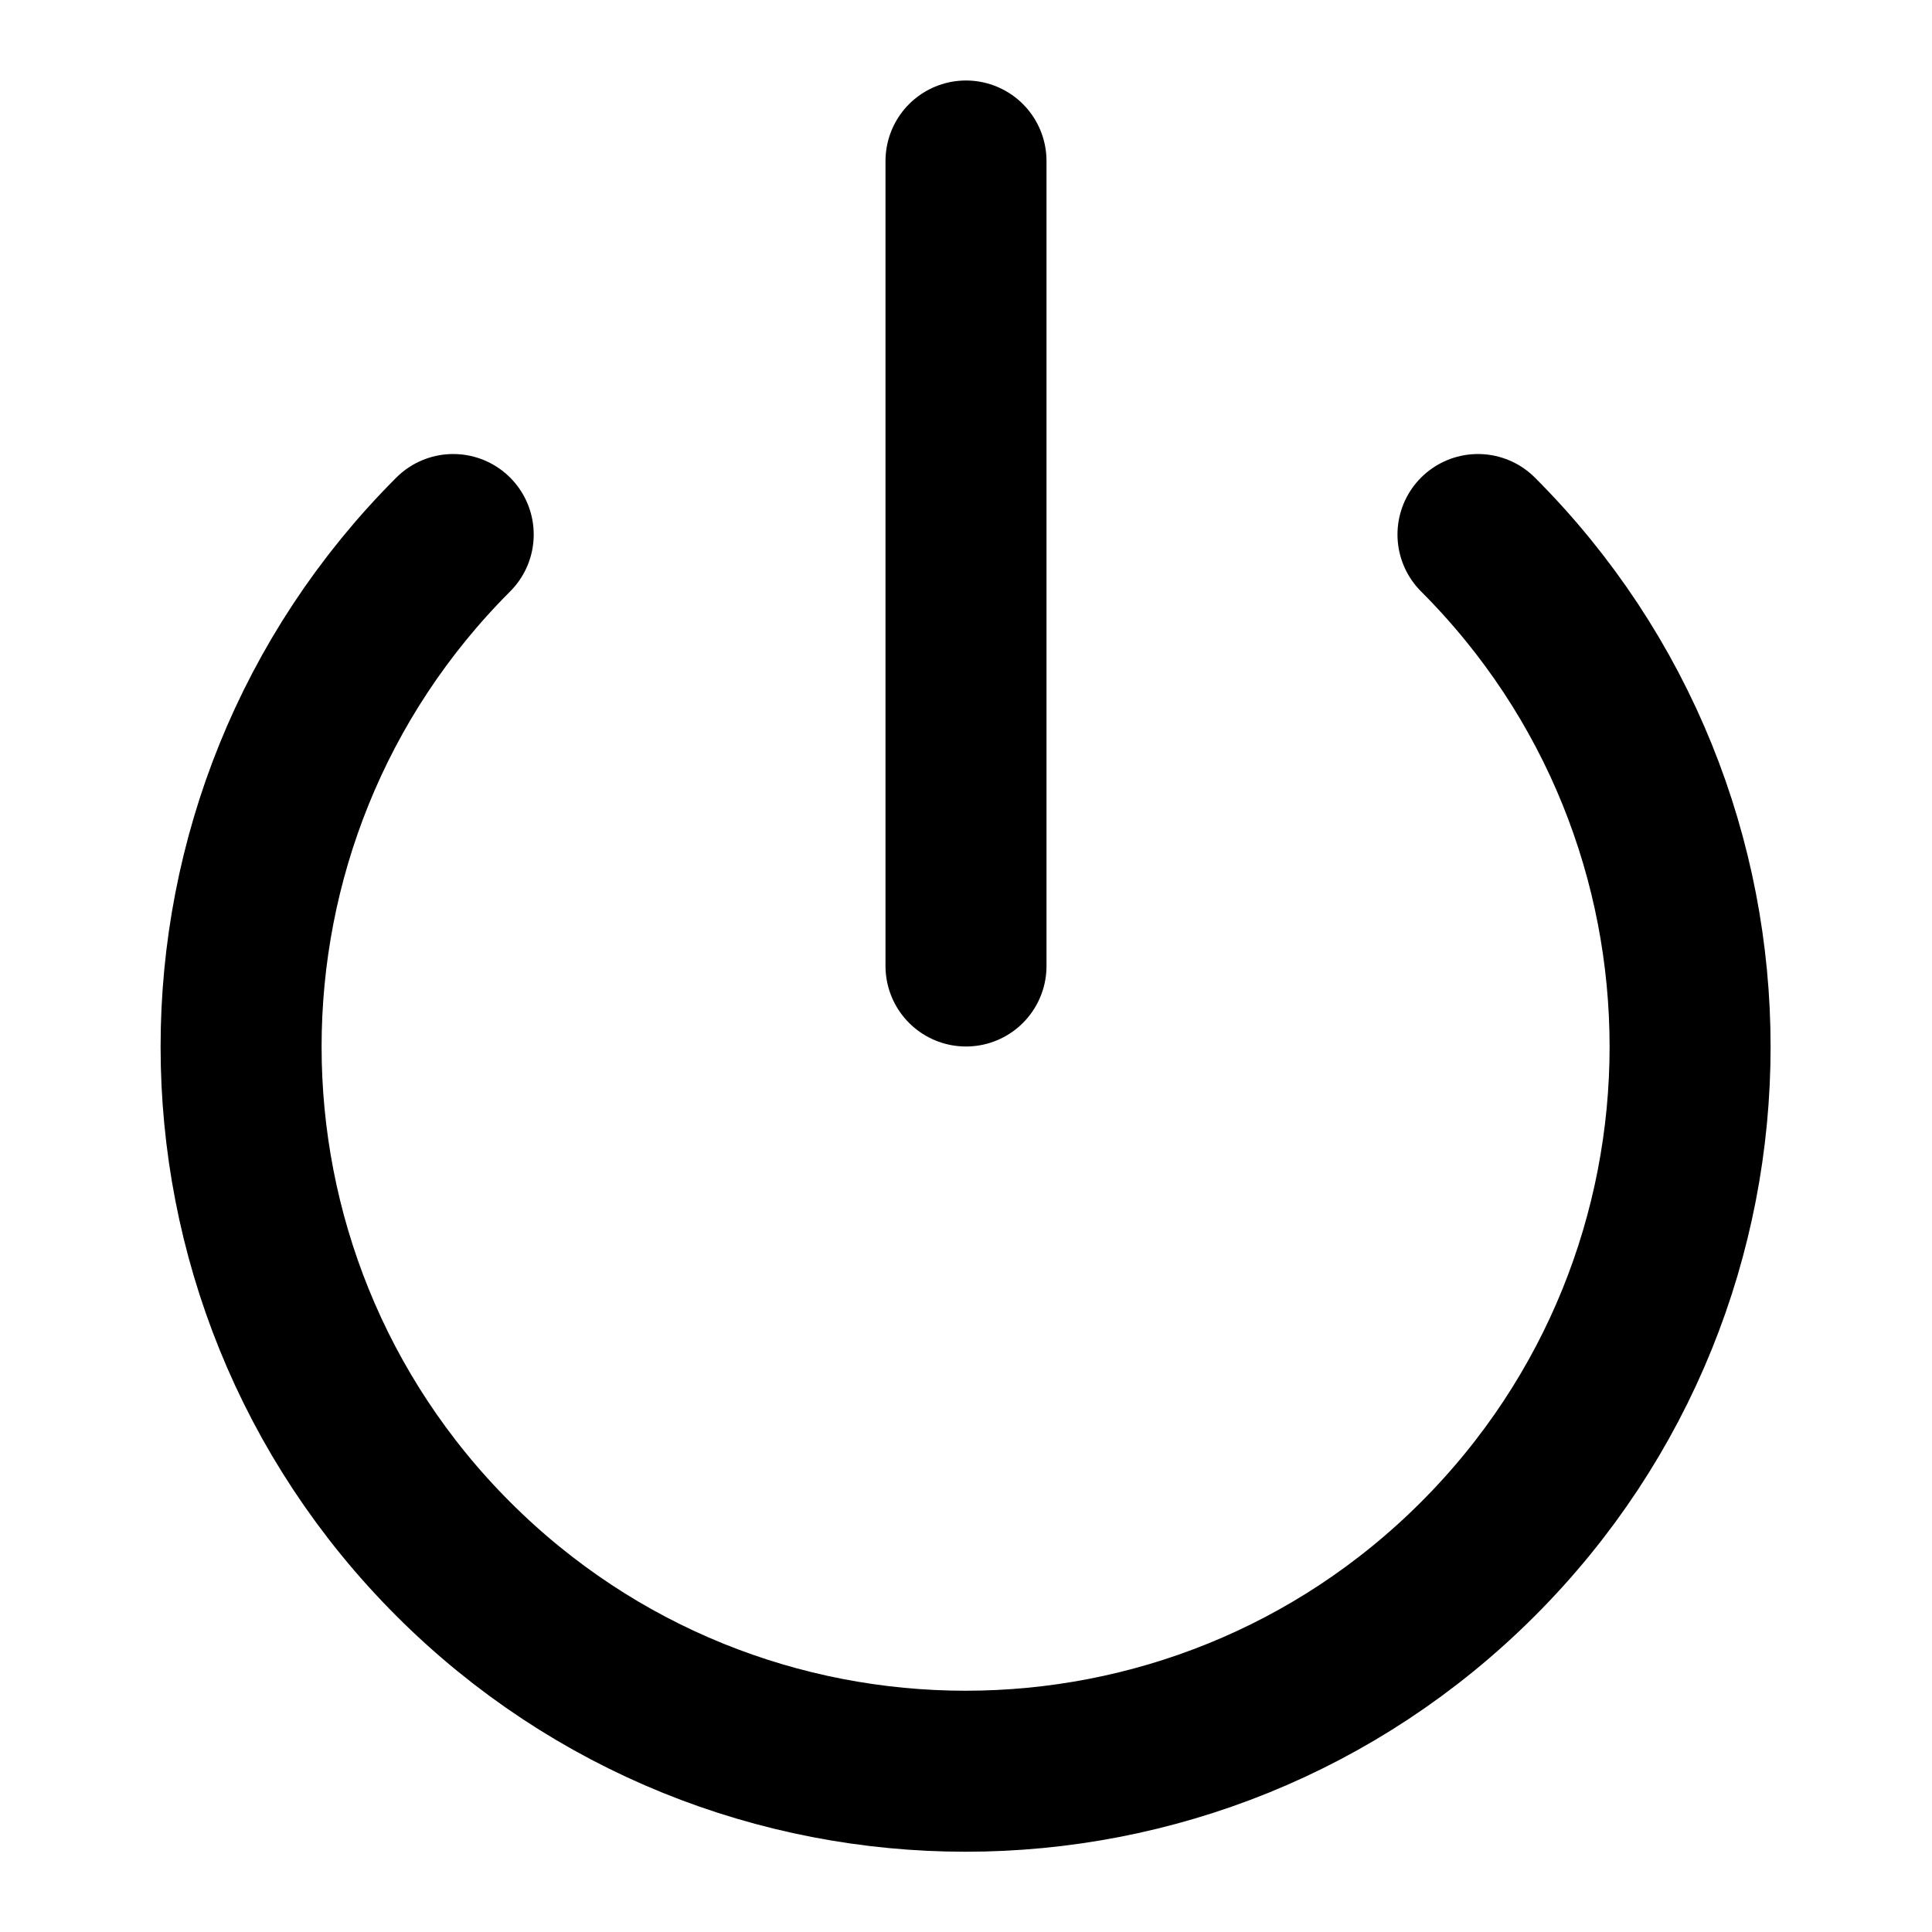
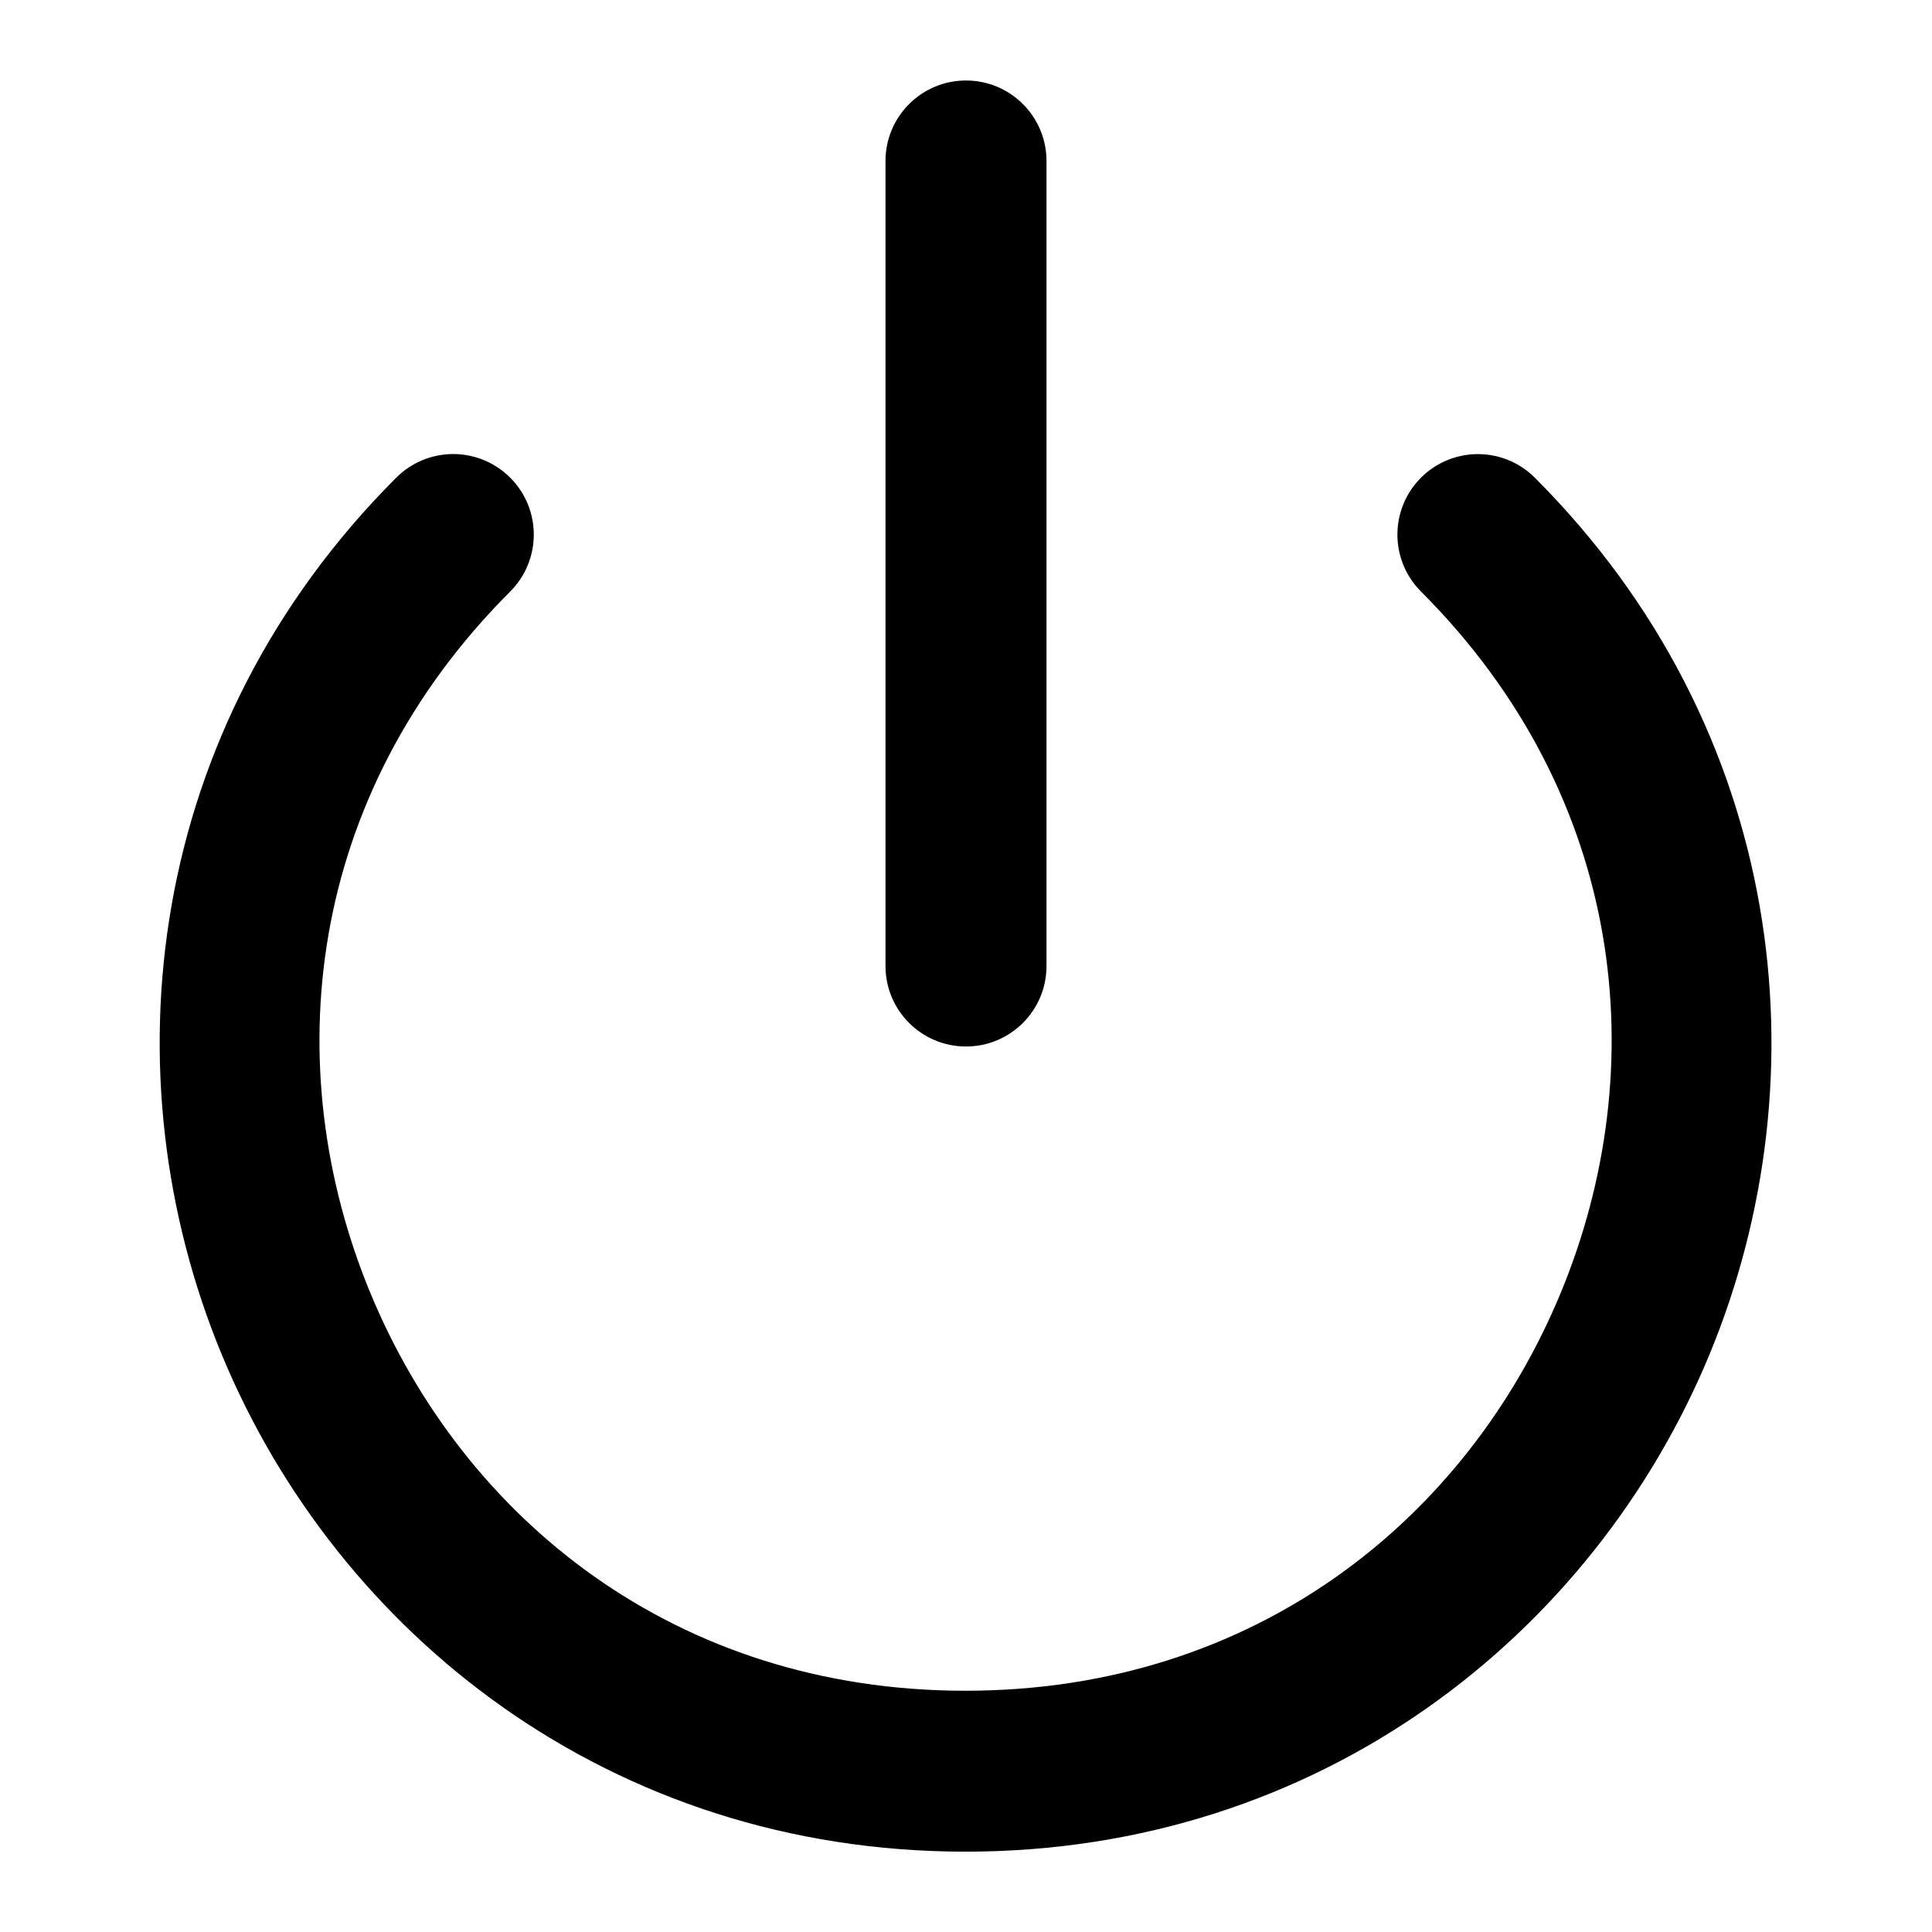
- <svg xmlns="http://www.w3.org/2000/svg" width="32" height="32" viewBox="0 0 24 24" fill="none" stroke="currentColor" stroke-width="2" stroke-linecap="round" stroke-linejoin="round" class="feather feather-power">
-   <path d="M18.36 6.64a9 9 0 1 1-12.73 0" />
-   <line x1="12" y1="2" x2="12" y2="12" />
+ <svg xmlns="http://www.w3.org/2000/svg" width="32" height="32" viewBox="0 0 24 24" fill="none" stroke="currentColor" stroke-width="2" stroke-linecap="round" stroke-linejoin="round" class="feather feather-power" version="1.1" id="svg1">
+   <defs id="defs1" />
+   <path id="line1" style="baseline-shift:baseline;display:inline;overflow:visible;fill:#000000;stroke:none;stroke-linecap:butt;stroke-linejoin:miter;enable-background:accumulate;stop-color:#000000;stop-opacity:1;opacity:1;stroke-width:2;stroke-dasharray:none;fill-opacity:1" d="m 12,1 a 1,1 0 0 0 -1,1 v 10 a 1,1 0 0 0 1,1 1,1 0 0 0 1,-1 V 2 A 1,1 0 0 0 12,1 Z M 4.922,5.934 C 1.803,9.054 1.319,13.362 2.756,16.83 c 1.437,3.468 4.827,6.172 9.238,6.172 4.411,0 7.803,-2.704 9.24,-6.172 1.437,-3.468 0.951,-7.776 -2.168,-10.896 a 1,1 0 0 0 -1.414,0 1,1 0 0 0 0,1.414 c 2.549,2.55 2.893,5.921 1.734,8.717 -1.158,2.795 -3.787,4.938 -7.393,4.938 -3.606,0 -6.232,-2.142 -7.391,-4.938 C 3.445,13.269 3.788,9.898 6.338,7.348 a 1,1 0 0 0 0,-1.414 1,1 0 0 0 -1.416,0 z" />
</svg>
